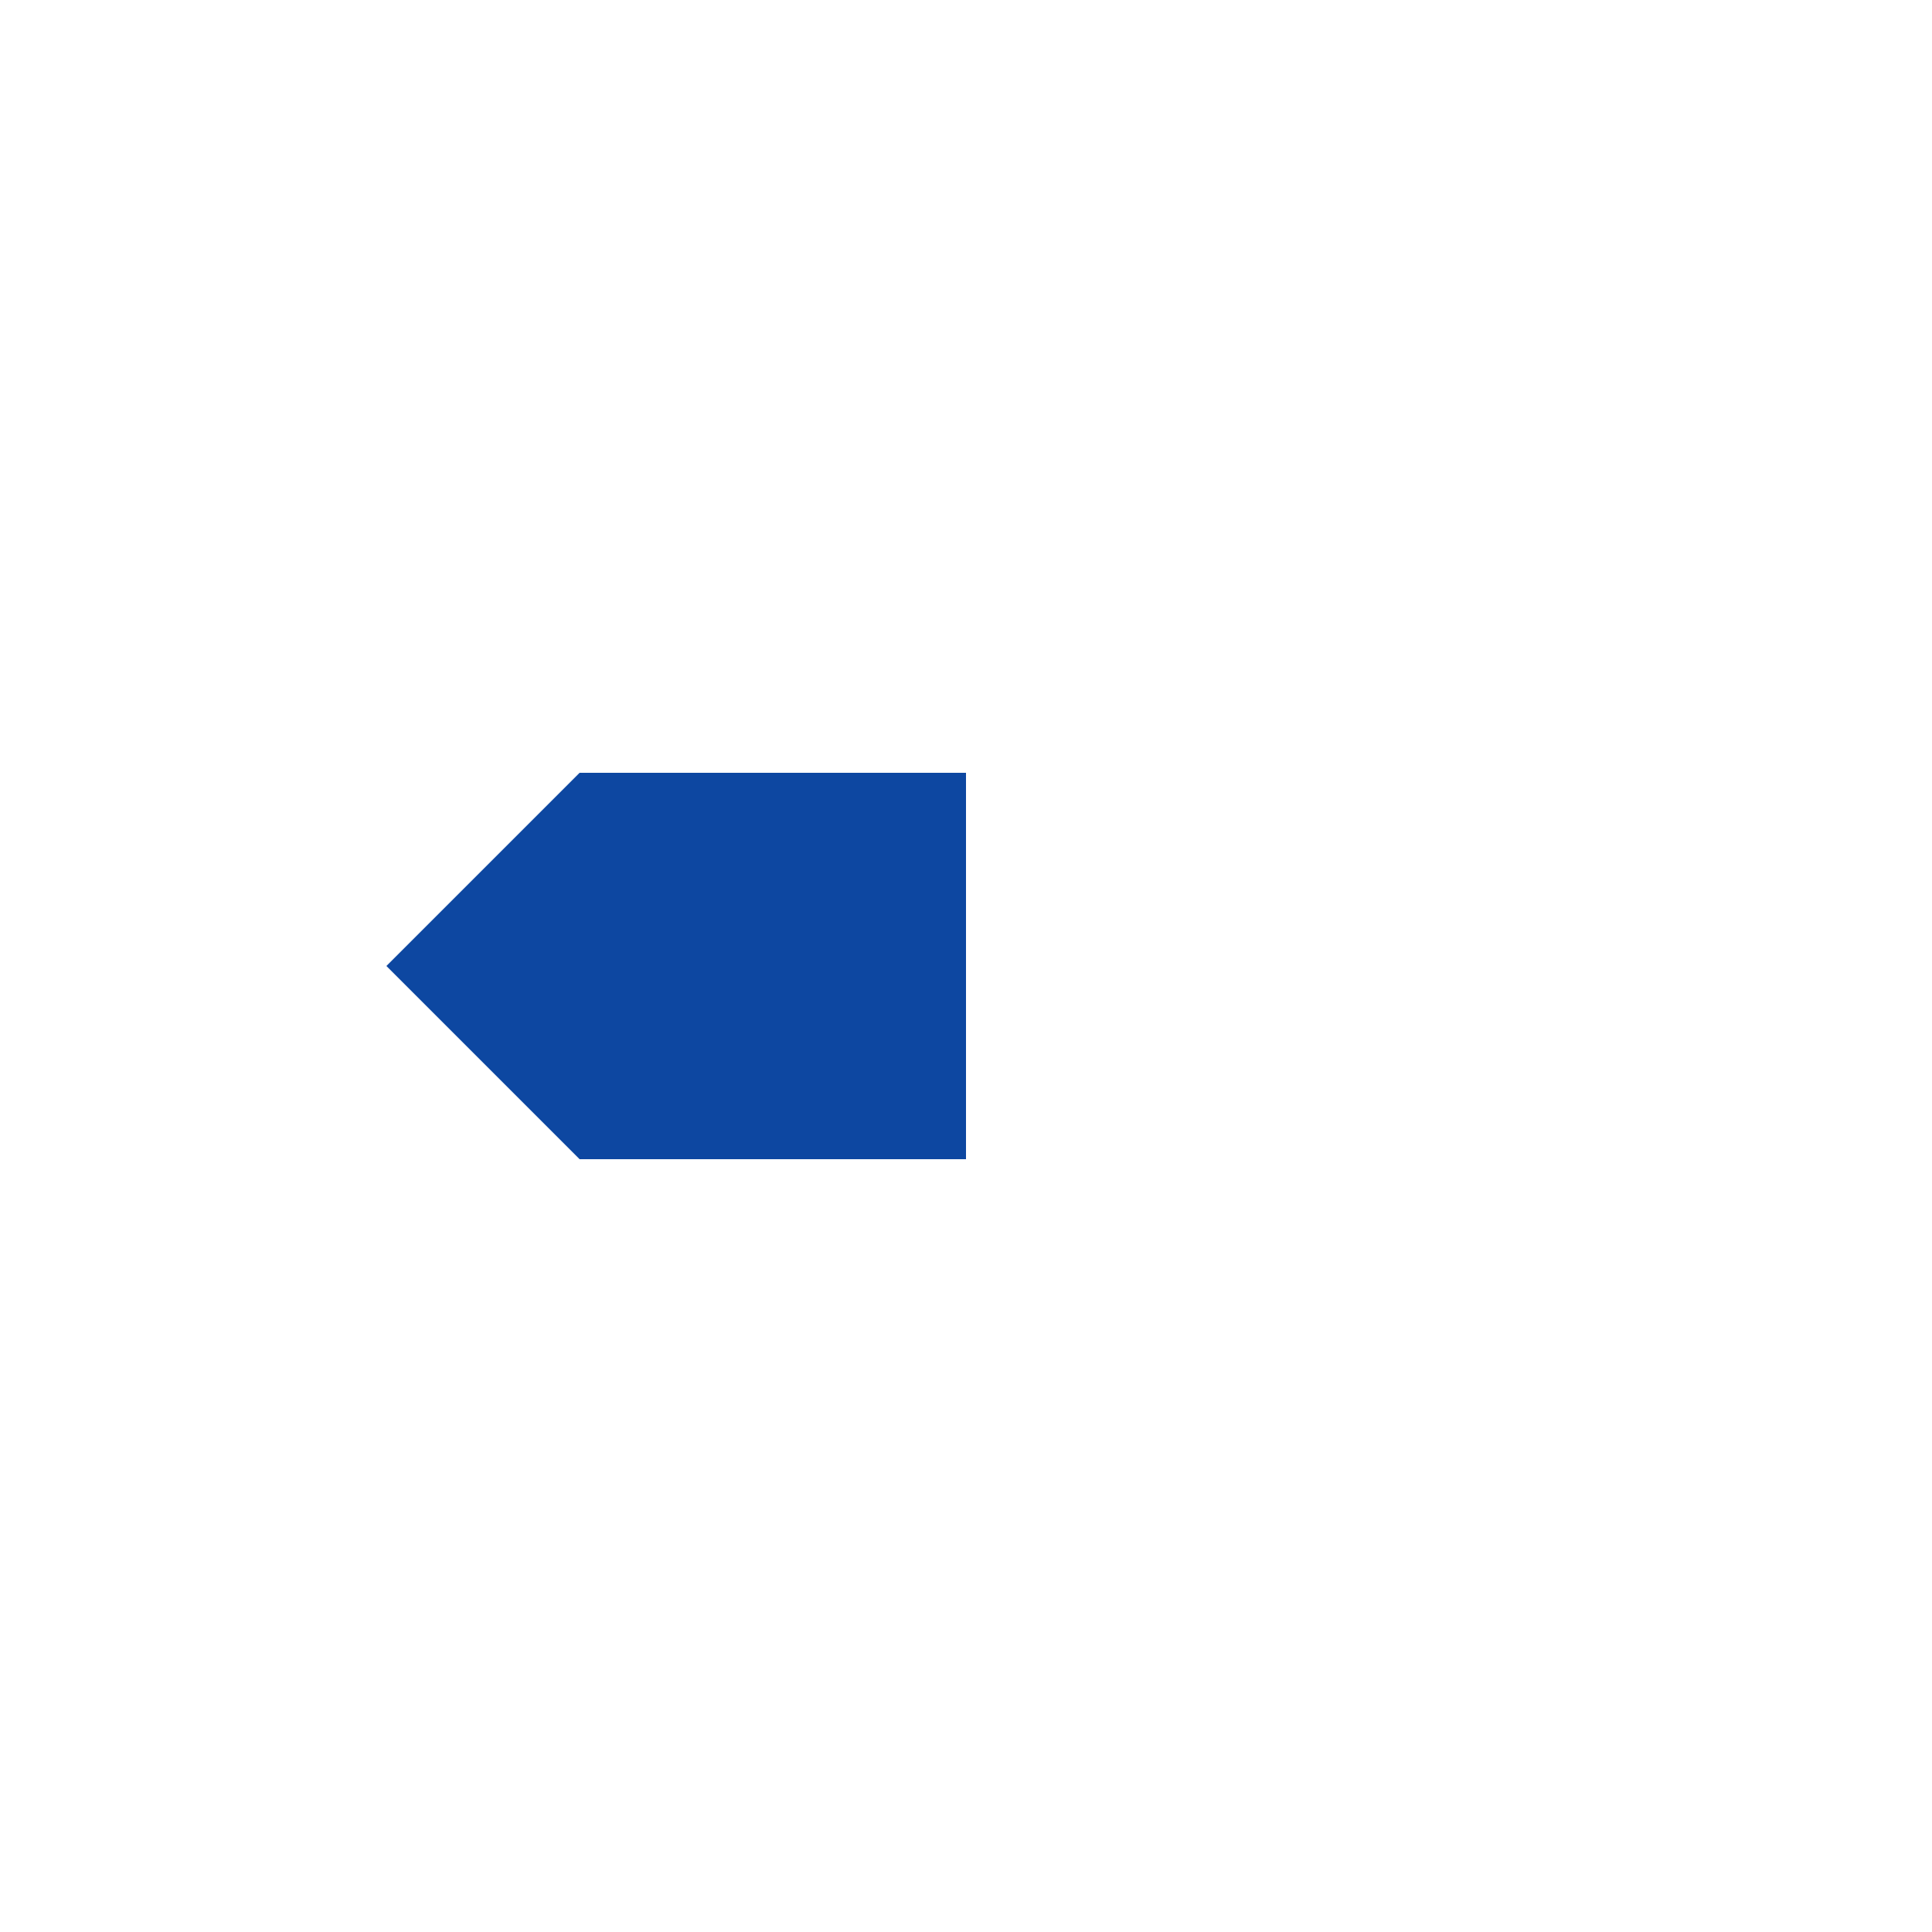
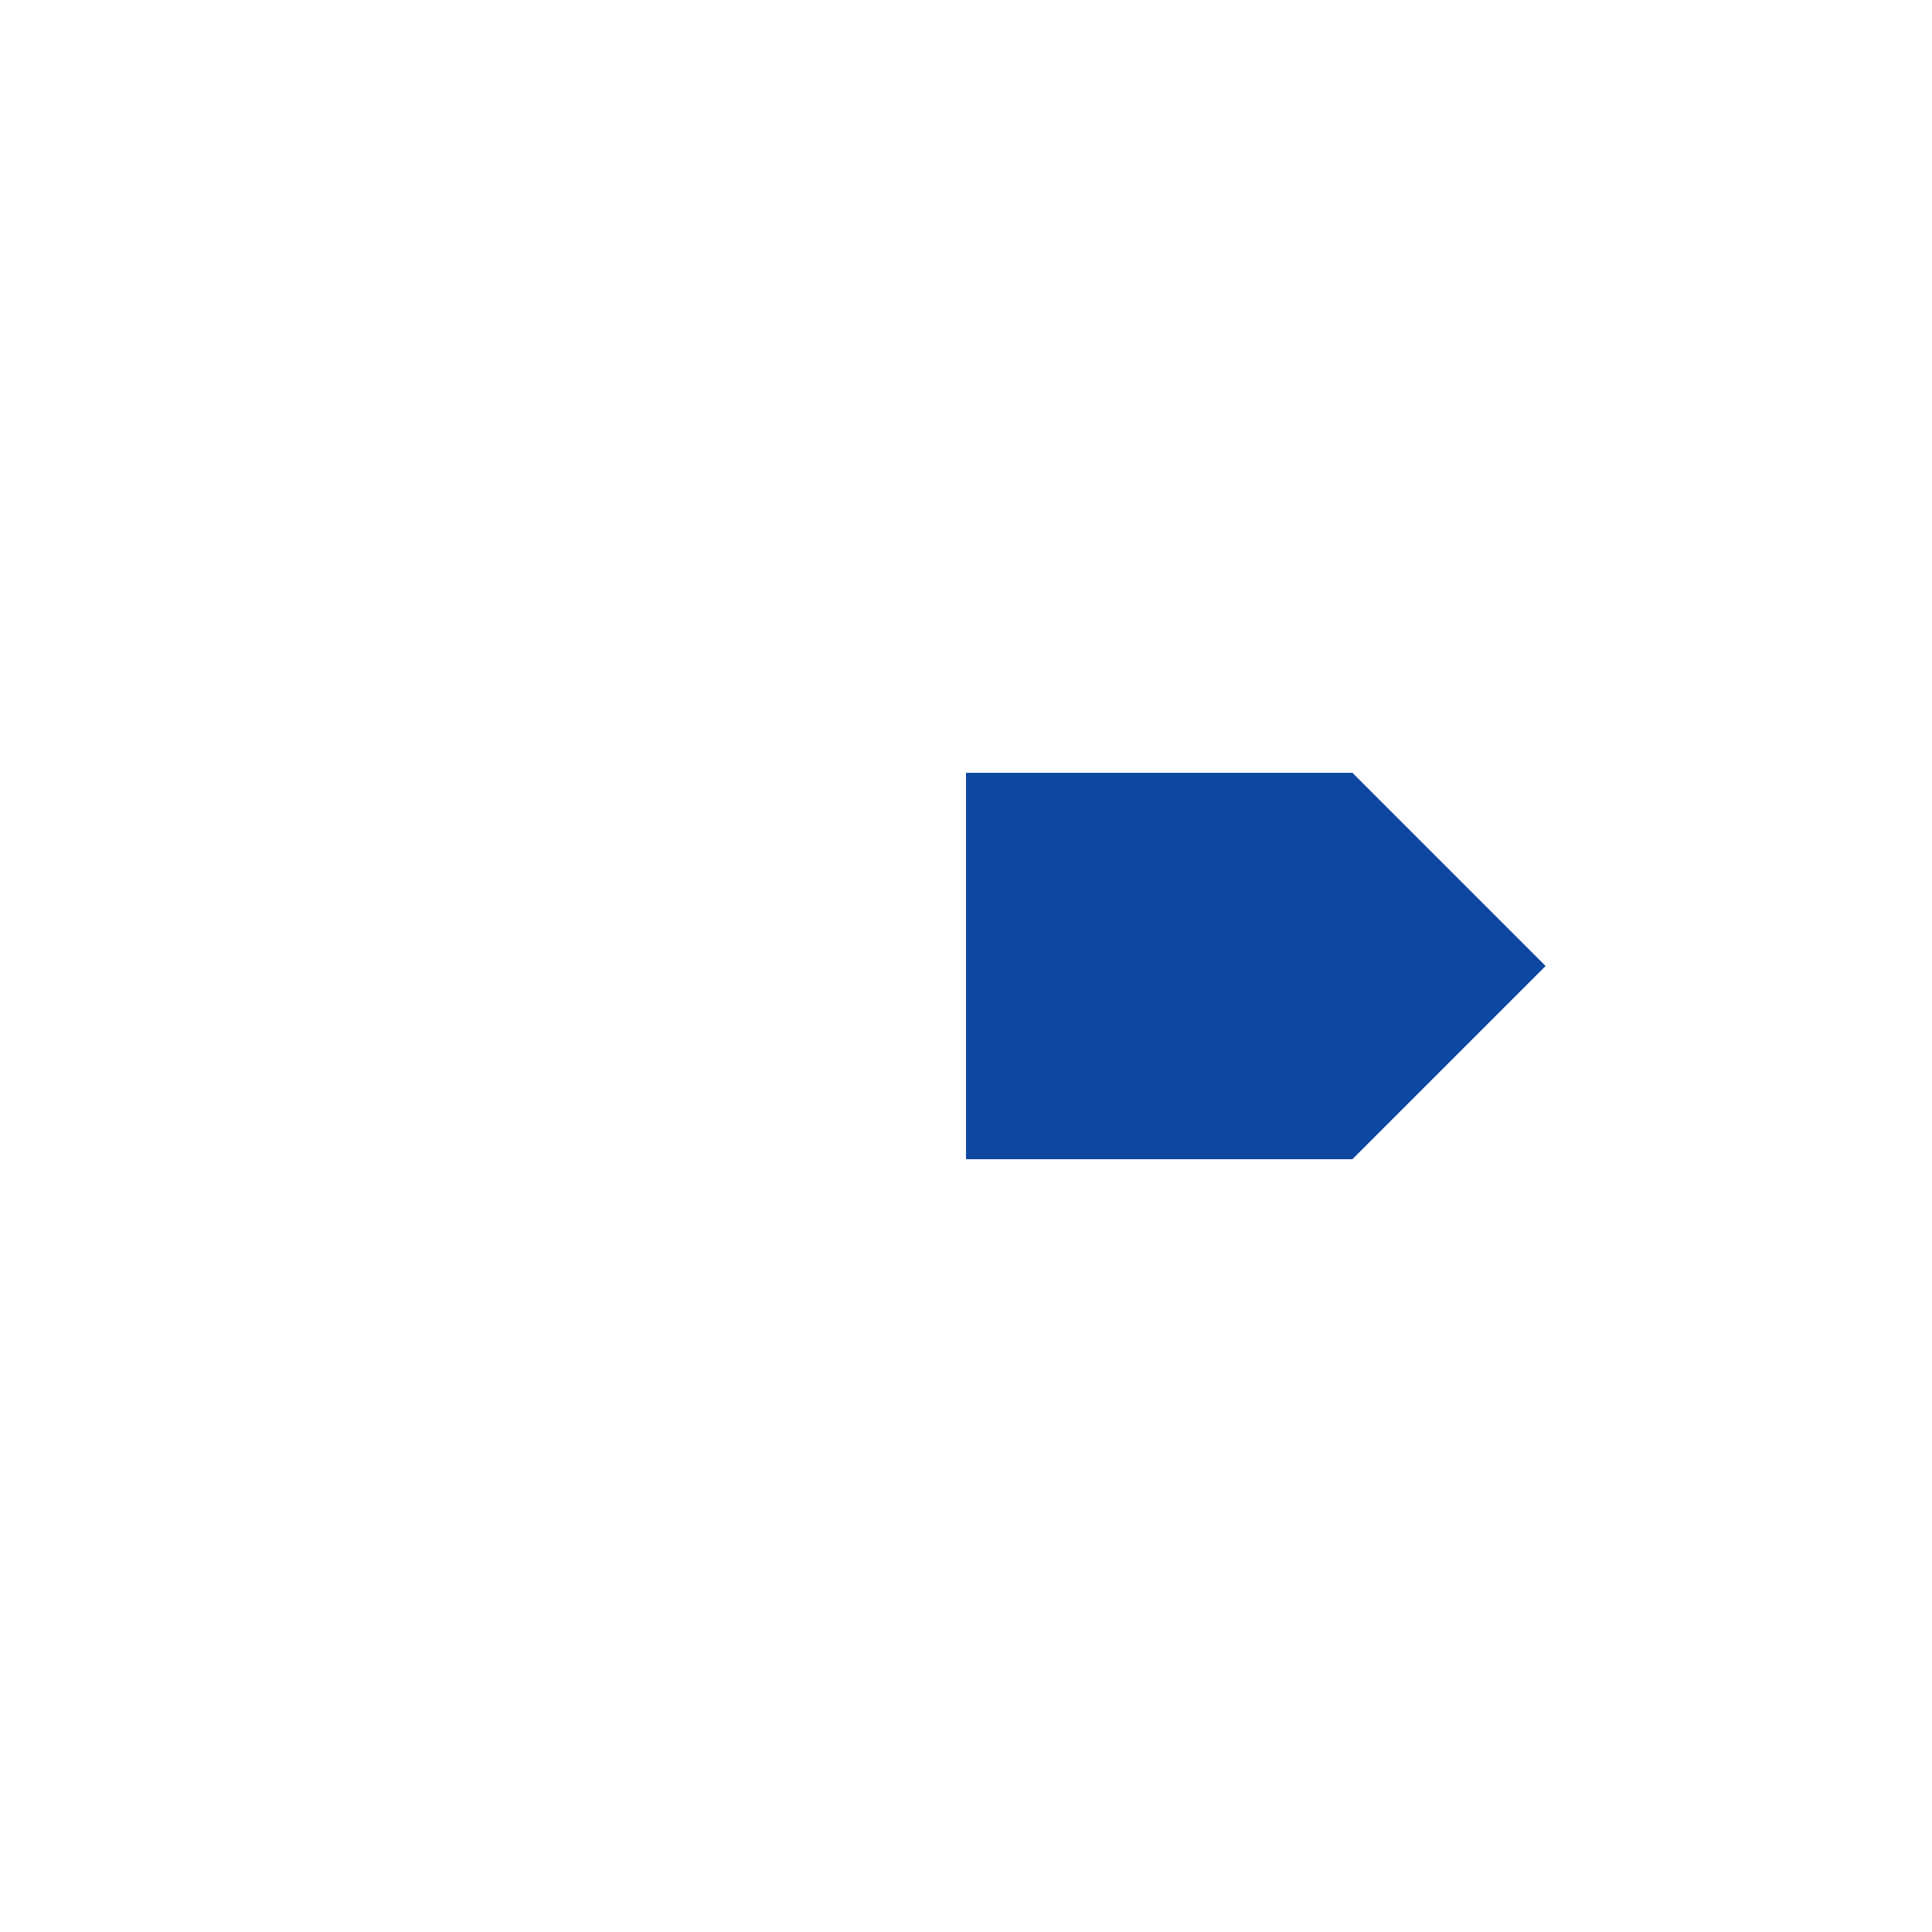
<svg xmlns="http://www.w3.org/2000/svg" width="50" height="50" viewBox="0 0 50 50">
-   <rect x="15" y="20" width="10" height="10" fill="#0D47A1" />
-   <polygon points="10,25 15,20 15,30" fill="#0D47A1" />
+   <rect x="25" y="20" width="10" height="10" fill="#0D47A1" />
+   <polygon points="40,25 35,20 35,30" fill="#0D47A1" />
</svg>
